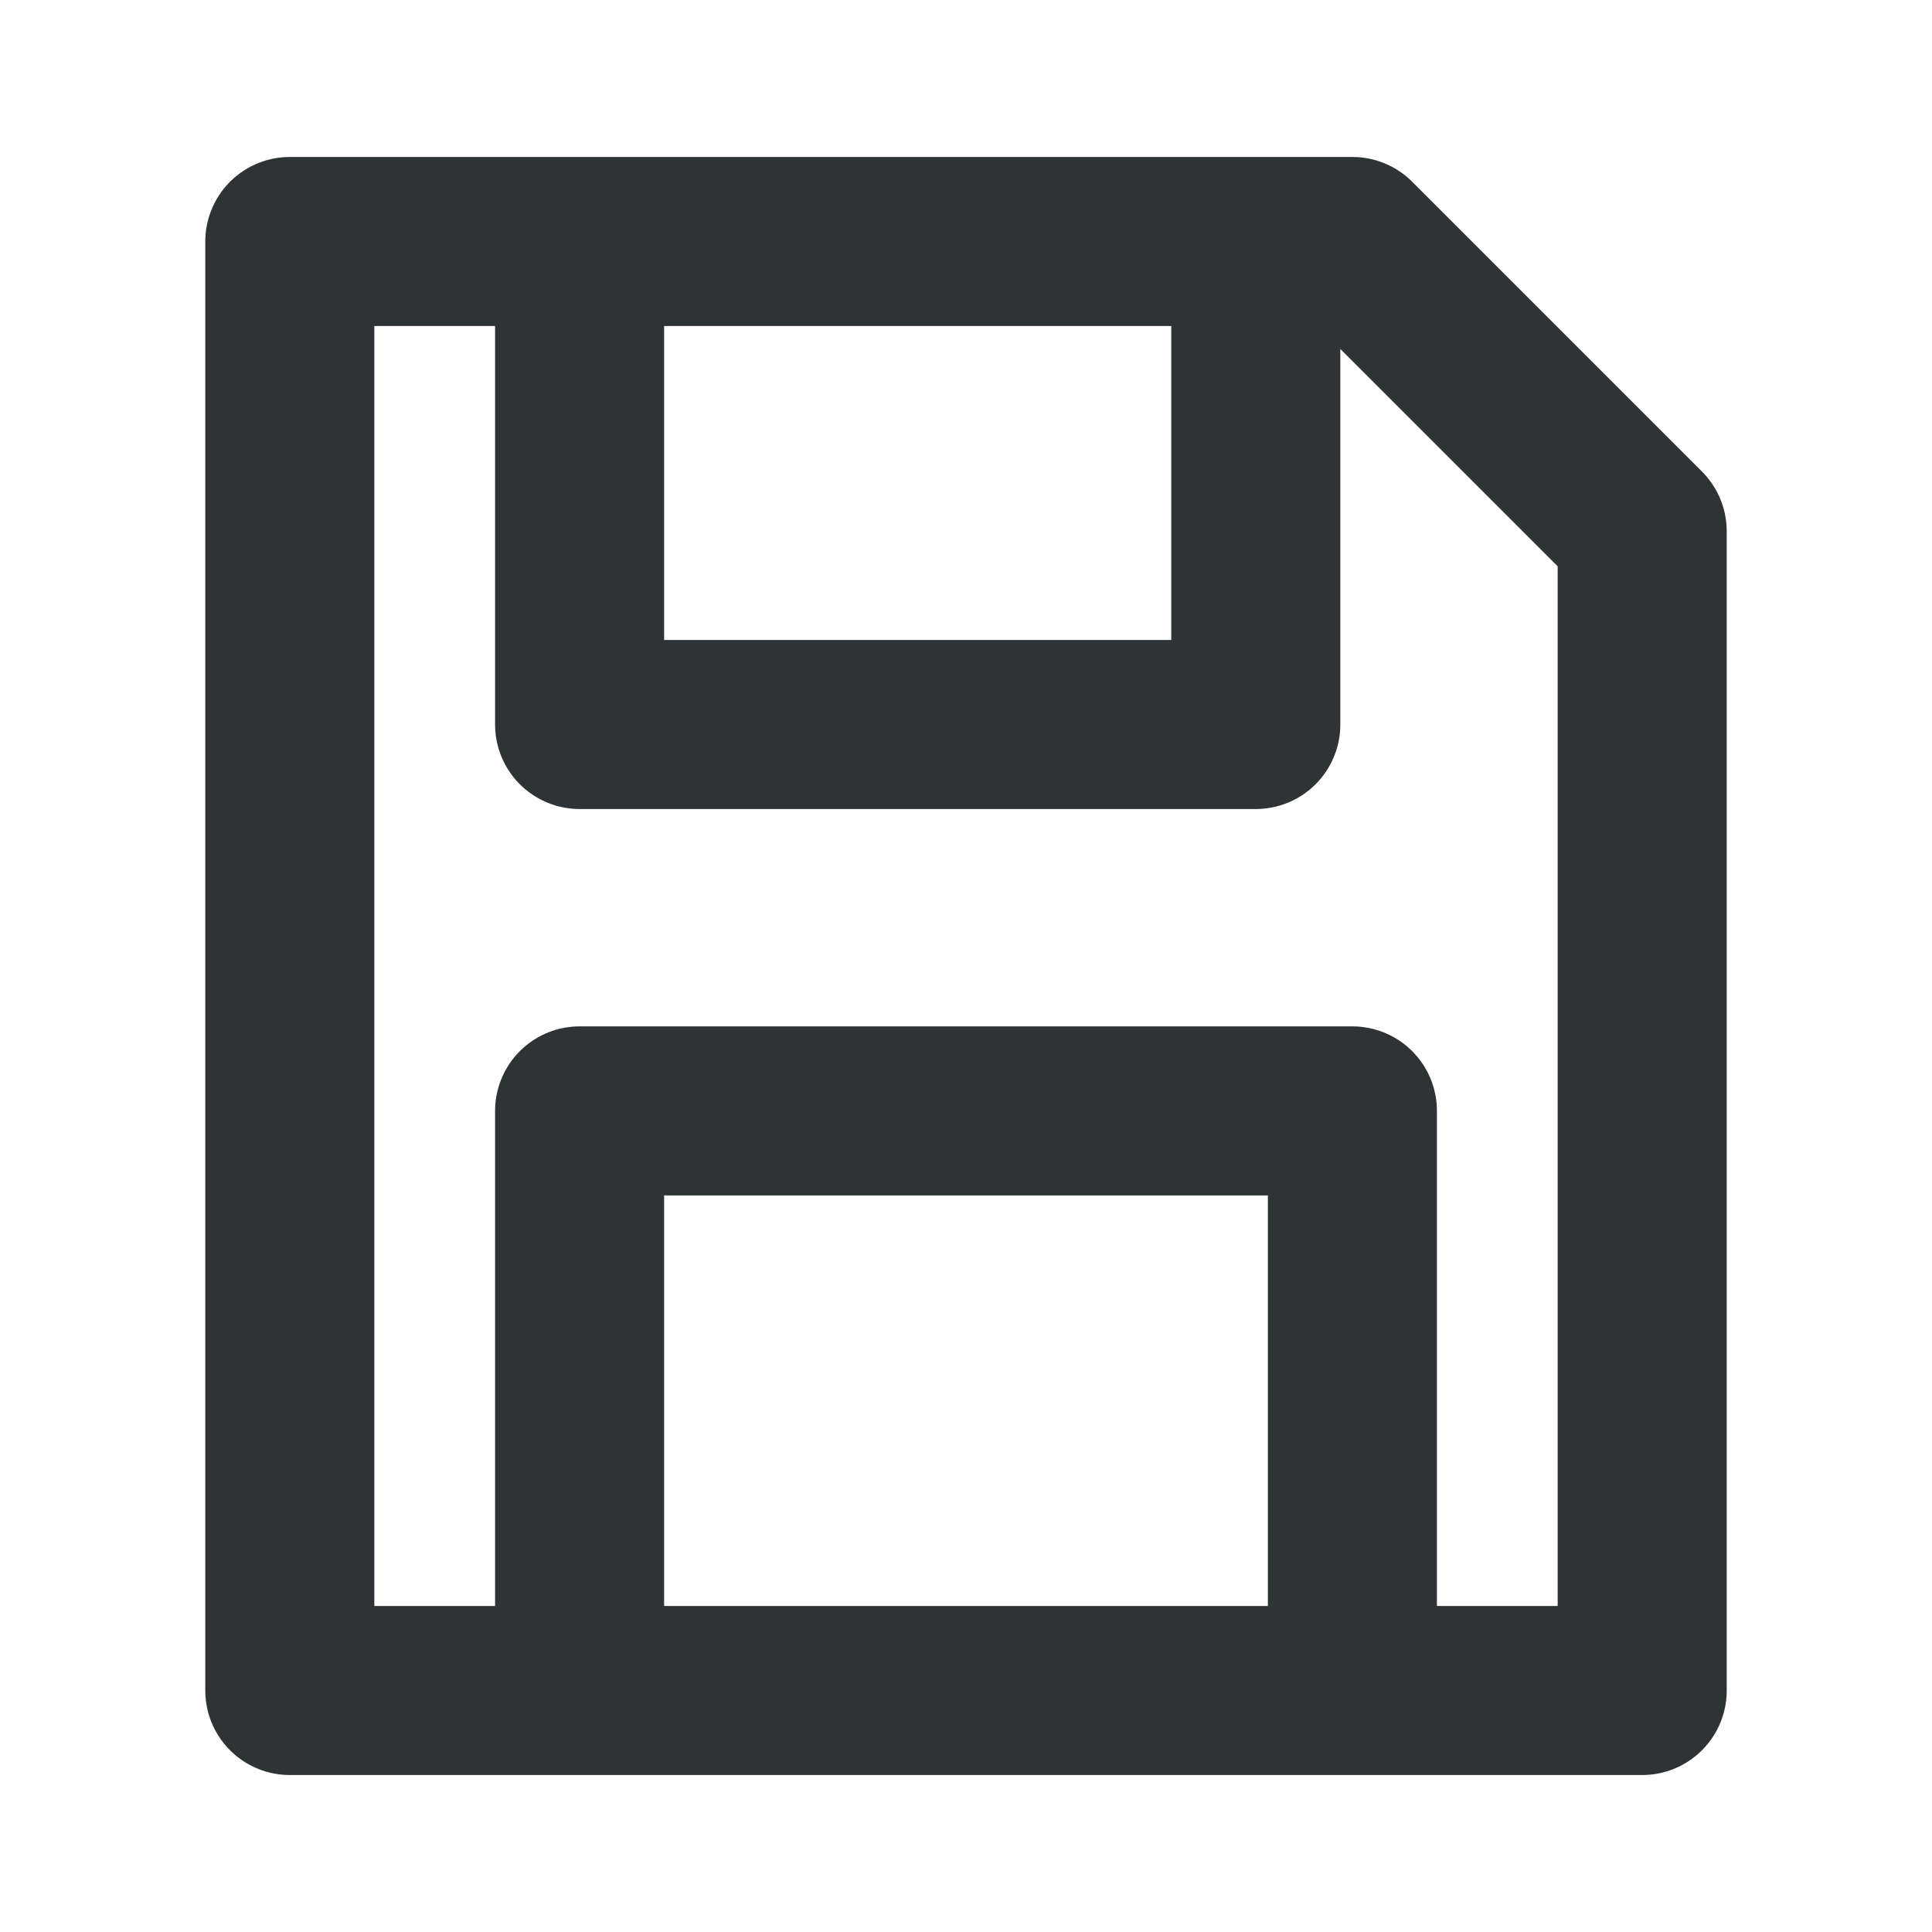
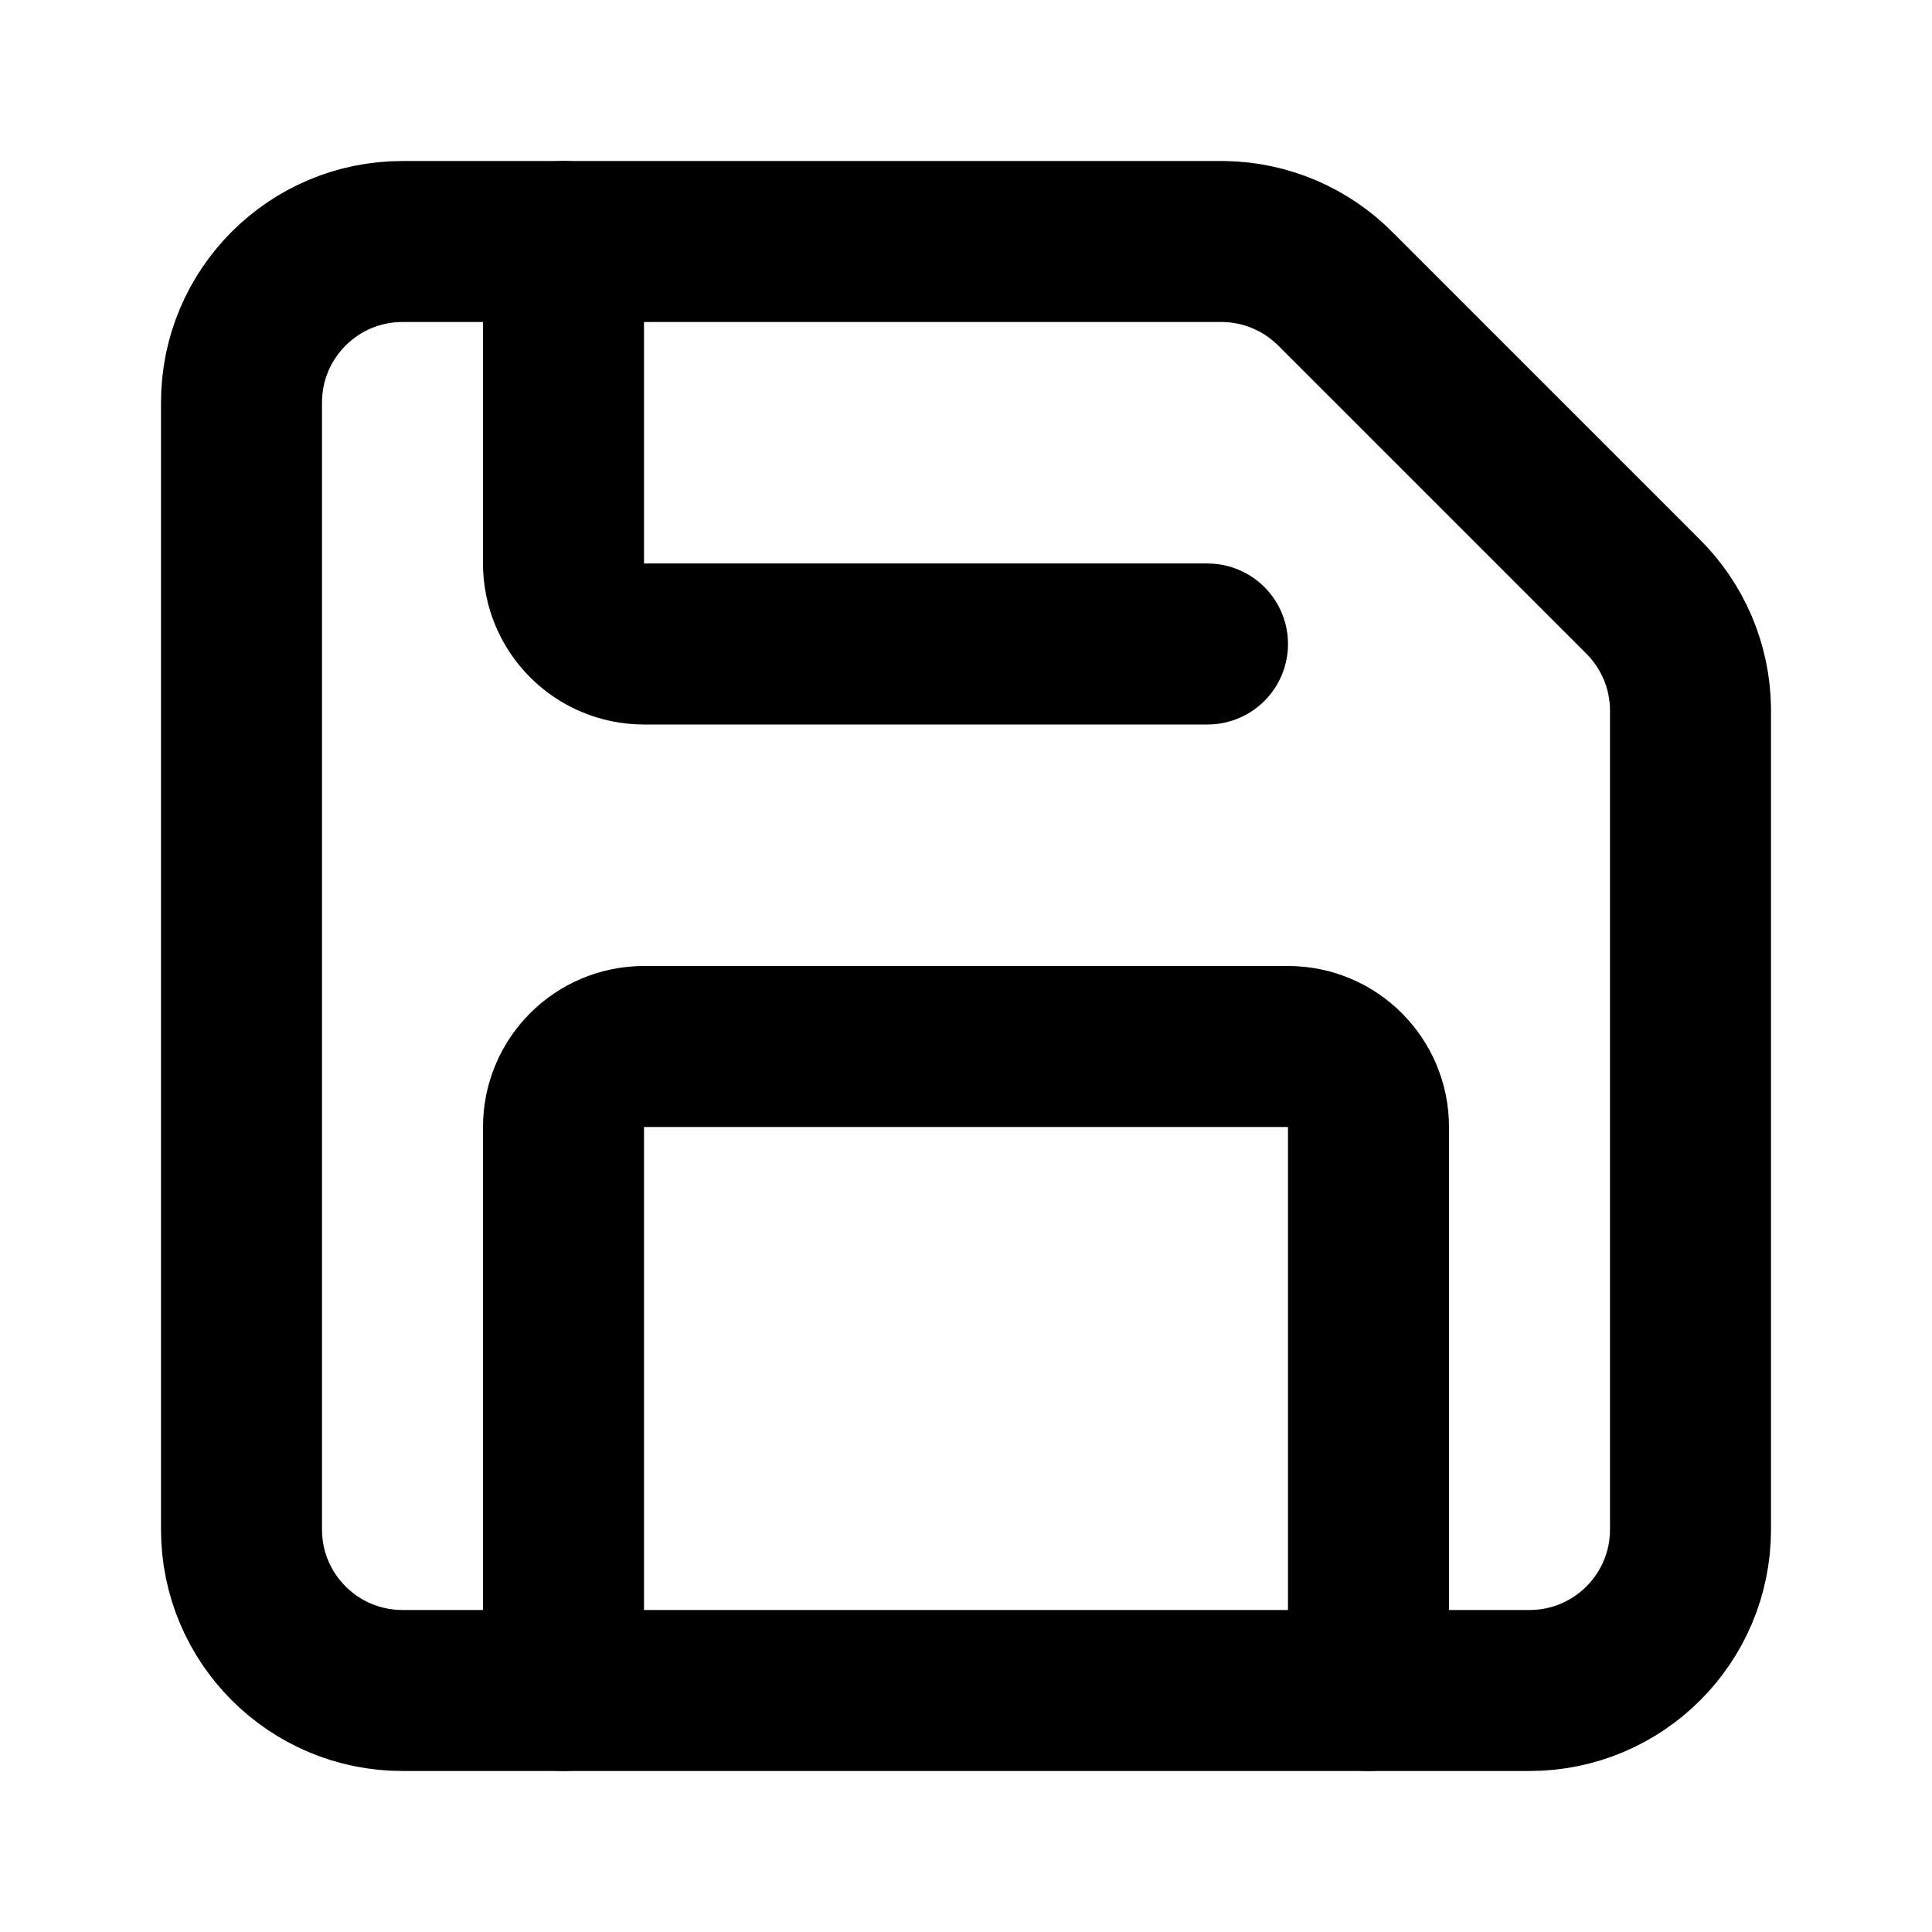
- <svg xmlns="http://www.w3.org/2000/svg" width="20" height="20" viewBox="0 0 20 20">
-   <path d="M3 2.5h11l3 3V17.5H3Zm3 0v5h7v-5M6 17.5v-6h8v6" class="transparent-fill foreground-stroke" fill="none" stroke="#2e3436" stroke-width="1.75" stroke-linecap="round" stroke-linejoin="round" />
+ <svg xmlns="http://www.w3.org/2000/svg" width="24" height="24" viewBox="0 0 24 24" fill="none" stroke="currentColor" stroke-width="2" stroke-linecap="round" stroke-linejoin="round">
+   <path d="M15.2 3a2 2 0 0 1 1.4.6l3.8 3.8a2 2 0 0 1 .6 1.4V19a2 2 0 0 1-2 2H5a2 2 0 0 1-2-2V5a2 2 0 0 1 2-2z" class="transparent-fill foreground-stroke" fill="none" stroke="currentColor" stroke-width="2" stroke-linecap="round" stroke-linejoin="round" />
+   <path d="M17 21v-7a1 1 0 0 0-1-1H8a1 1 0 0 0-1 1v7" class="transparent-fill foreground-stroke" fill="none" stroke="currentColor" stroke-width="2" stroke-linecap="round" stroke-linejoin="round" />
+   <path d="M7 3v4a1 1 0 0 0 1 1h7" class="transparent-fill foreground-stroke" fill="none" stroke="currentColor" stroke-width="2" stroke-linecap="round" stroke-linejoin="round" />
</svg>
